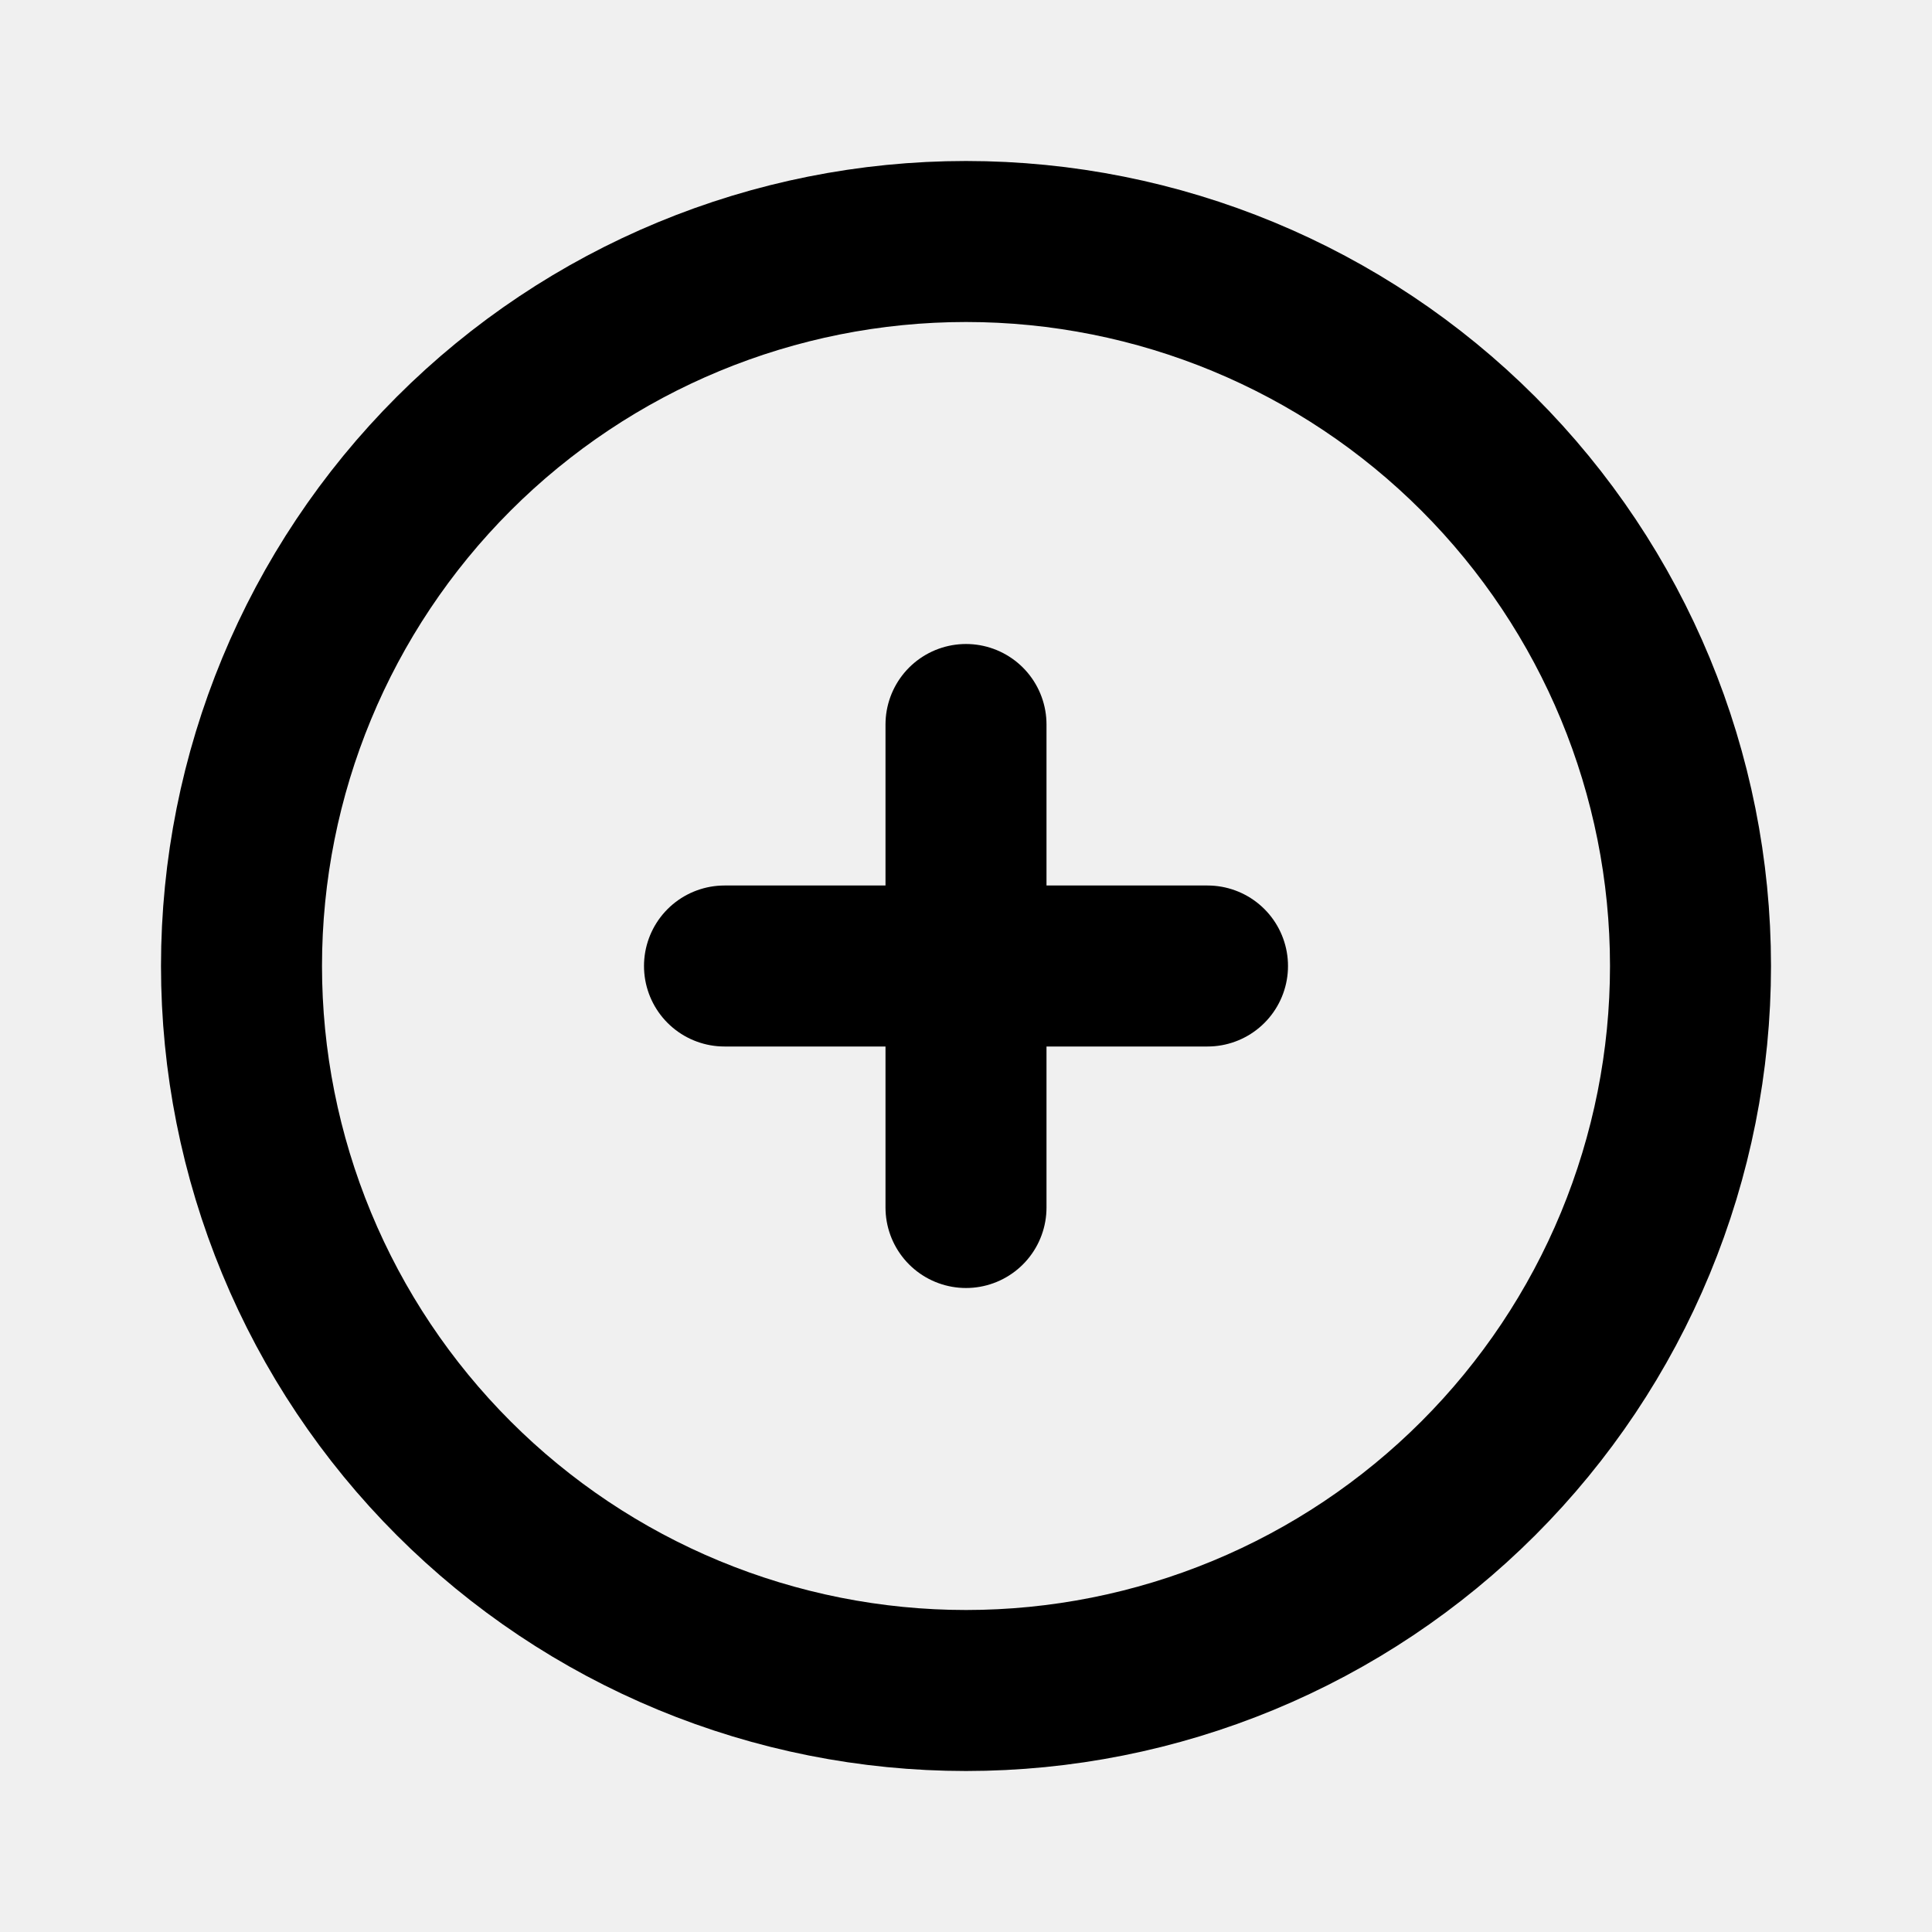
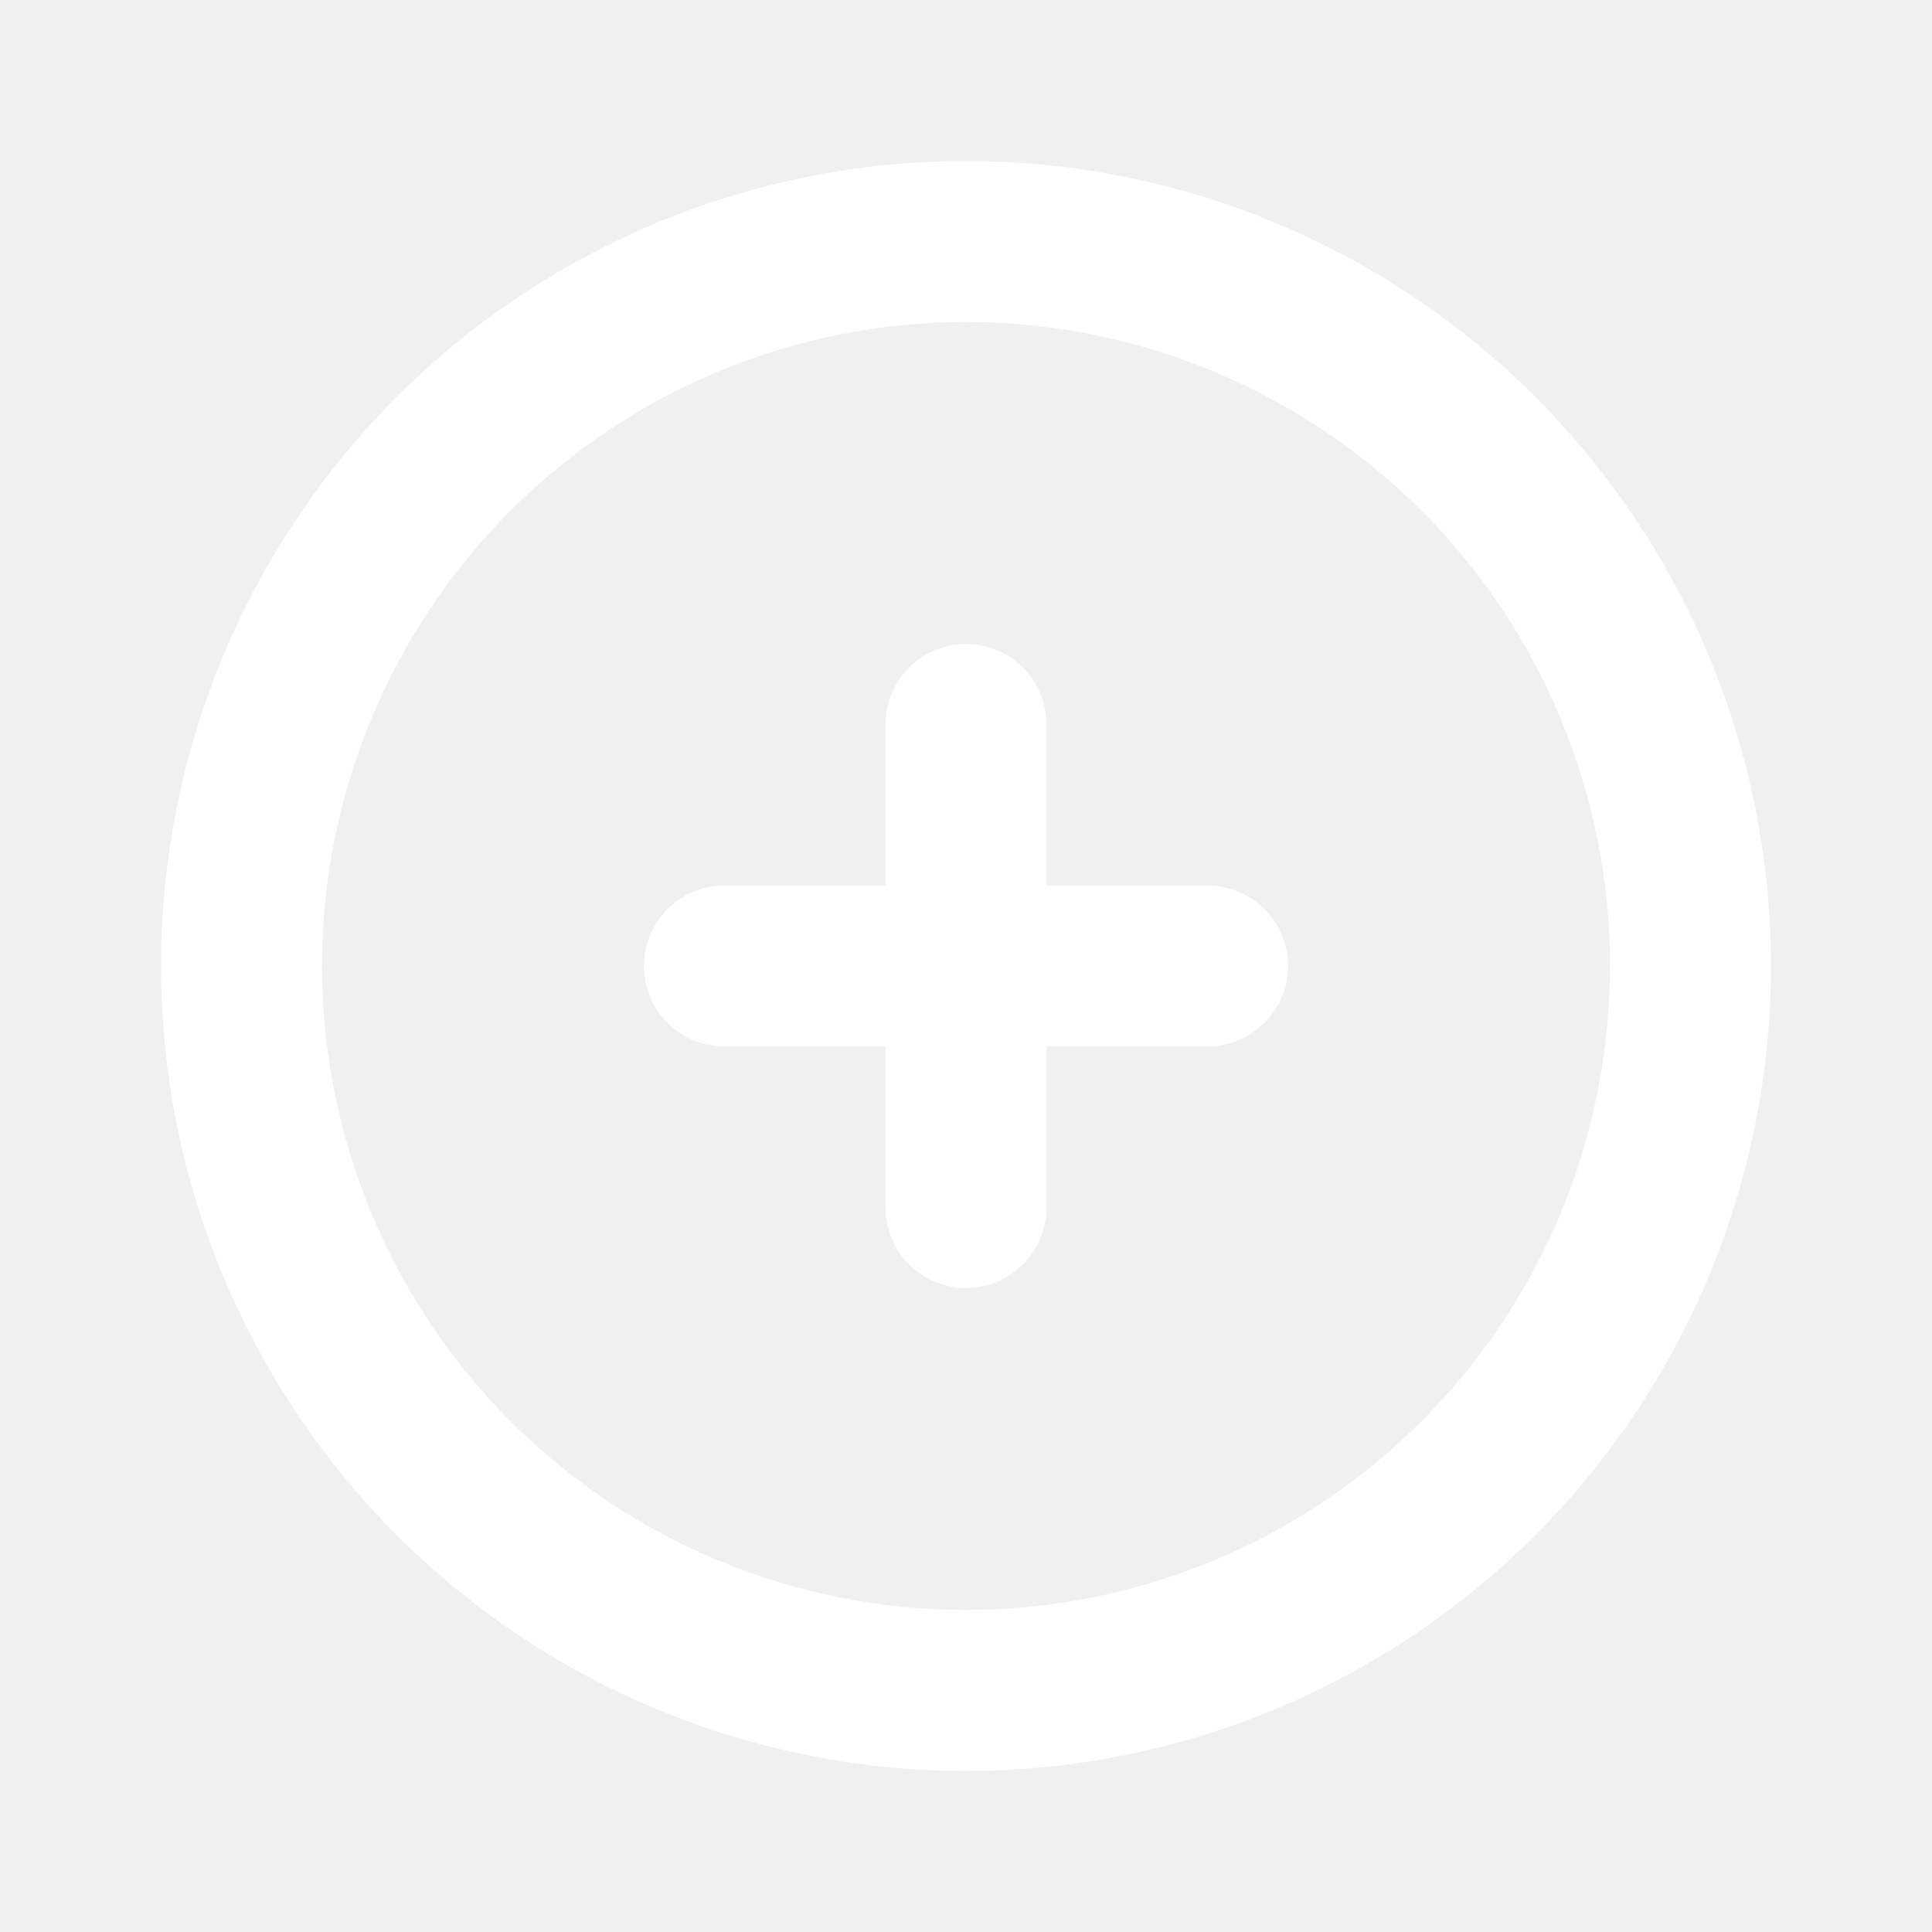
<svg xmlns="http://www.w3.org/2000/svg" width="24" height="24" viewBox="0 0 24 24" fill="none">
-   <path d="M12 9V12M12 12V15M12 12H15M12 12H9M21 12C21 13.182 20.767 14.352 20.315 15.444C19.863 16.536 19.2 17.528 18.364 18.364C17.528 19.2 16.536 19.863 15.444 20.315C14.352 20.767 13.182 21 12 21C10.818 21 9.648 20.767 8.556 20.315C7.464 19.863 6.472 19.2 5.636 18.364C4.8 17.528 4.137 16.536 3.685 15.444C3.233 14.352 3 13.182 3 12C3 9.613 3.948 7.324 5.636 5.636C7.324 3.948 9.613 3 12 3C14.387 3 16.676 3.948 18.364 5.636C20.052 7.324 21 9.613 21 12Z" stroke="black" stroke-width="2" stroke-linecap="round" stroke-linejoin="round" />
+   <path d="M12 9V12M12 12V15M12 12H15M12 12H9M21 12C21 13.182 20.767 14.352 20.315 15.444C19.863 16.536 19.2 17.528 18.364 18.364C17.528 19.2 16.536 19.863 15.444 20.315C14.352 20.767 13.182 21 12 21C10.818 21 9.648 20.767 8.556 20.315C7.464 19.863 6.472 19.2 5.636 18.364C4.8 17.528 4.137 16.536 3.685 15.444C3.233 14.352 3 13.182 3 12C3 9.613 3.948 7.324 5.636 5.636C7.324 3.948 9.613 3 12 3C14.387 3 16.676 3.948 18.364 5.636C20.052 7.324 21 9.613 21 12Z" stroke="white" stroke-width="2" stroke-linecap="round" stroke-linejoin="round" />
</svg>
